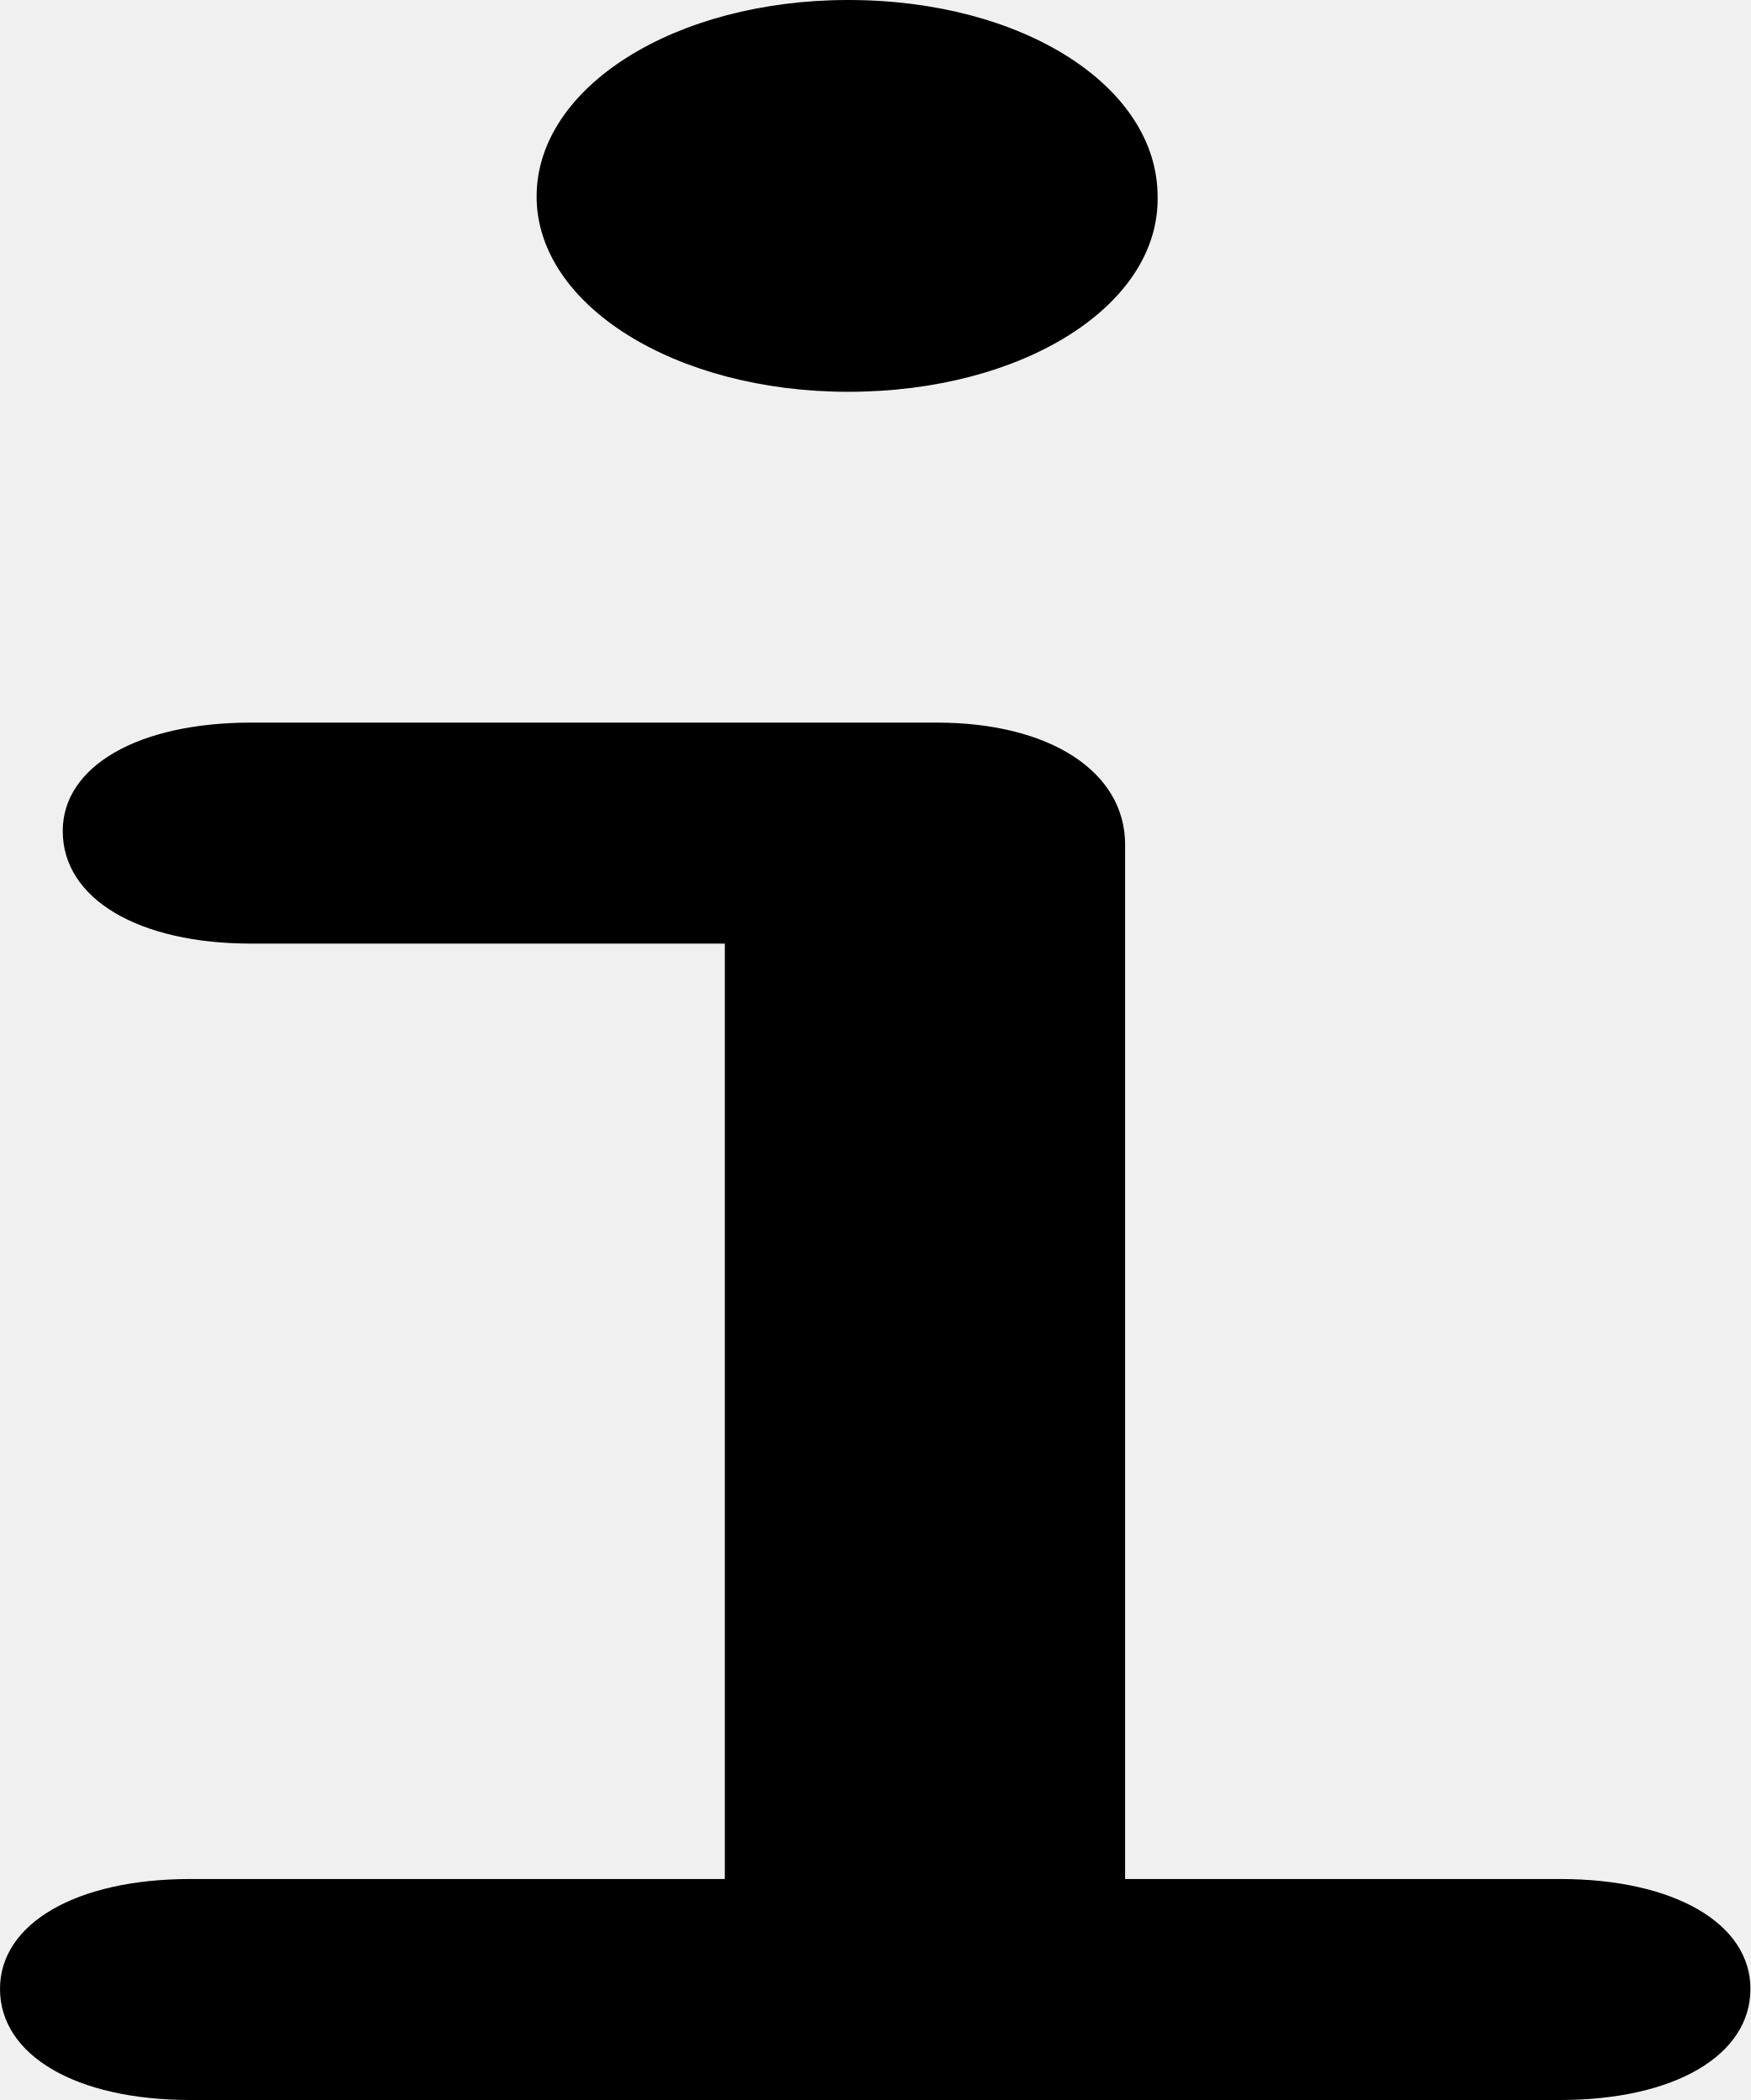
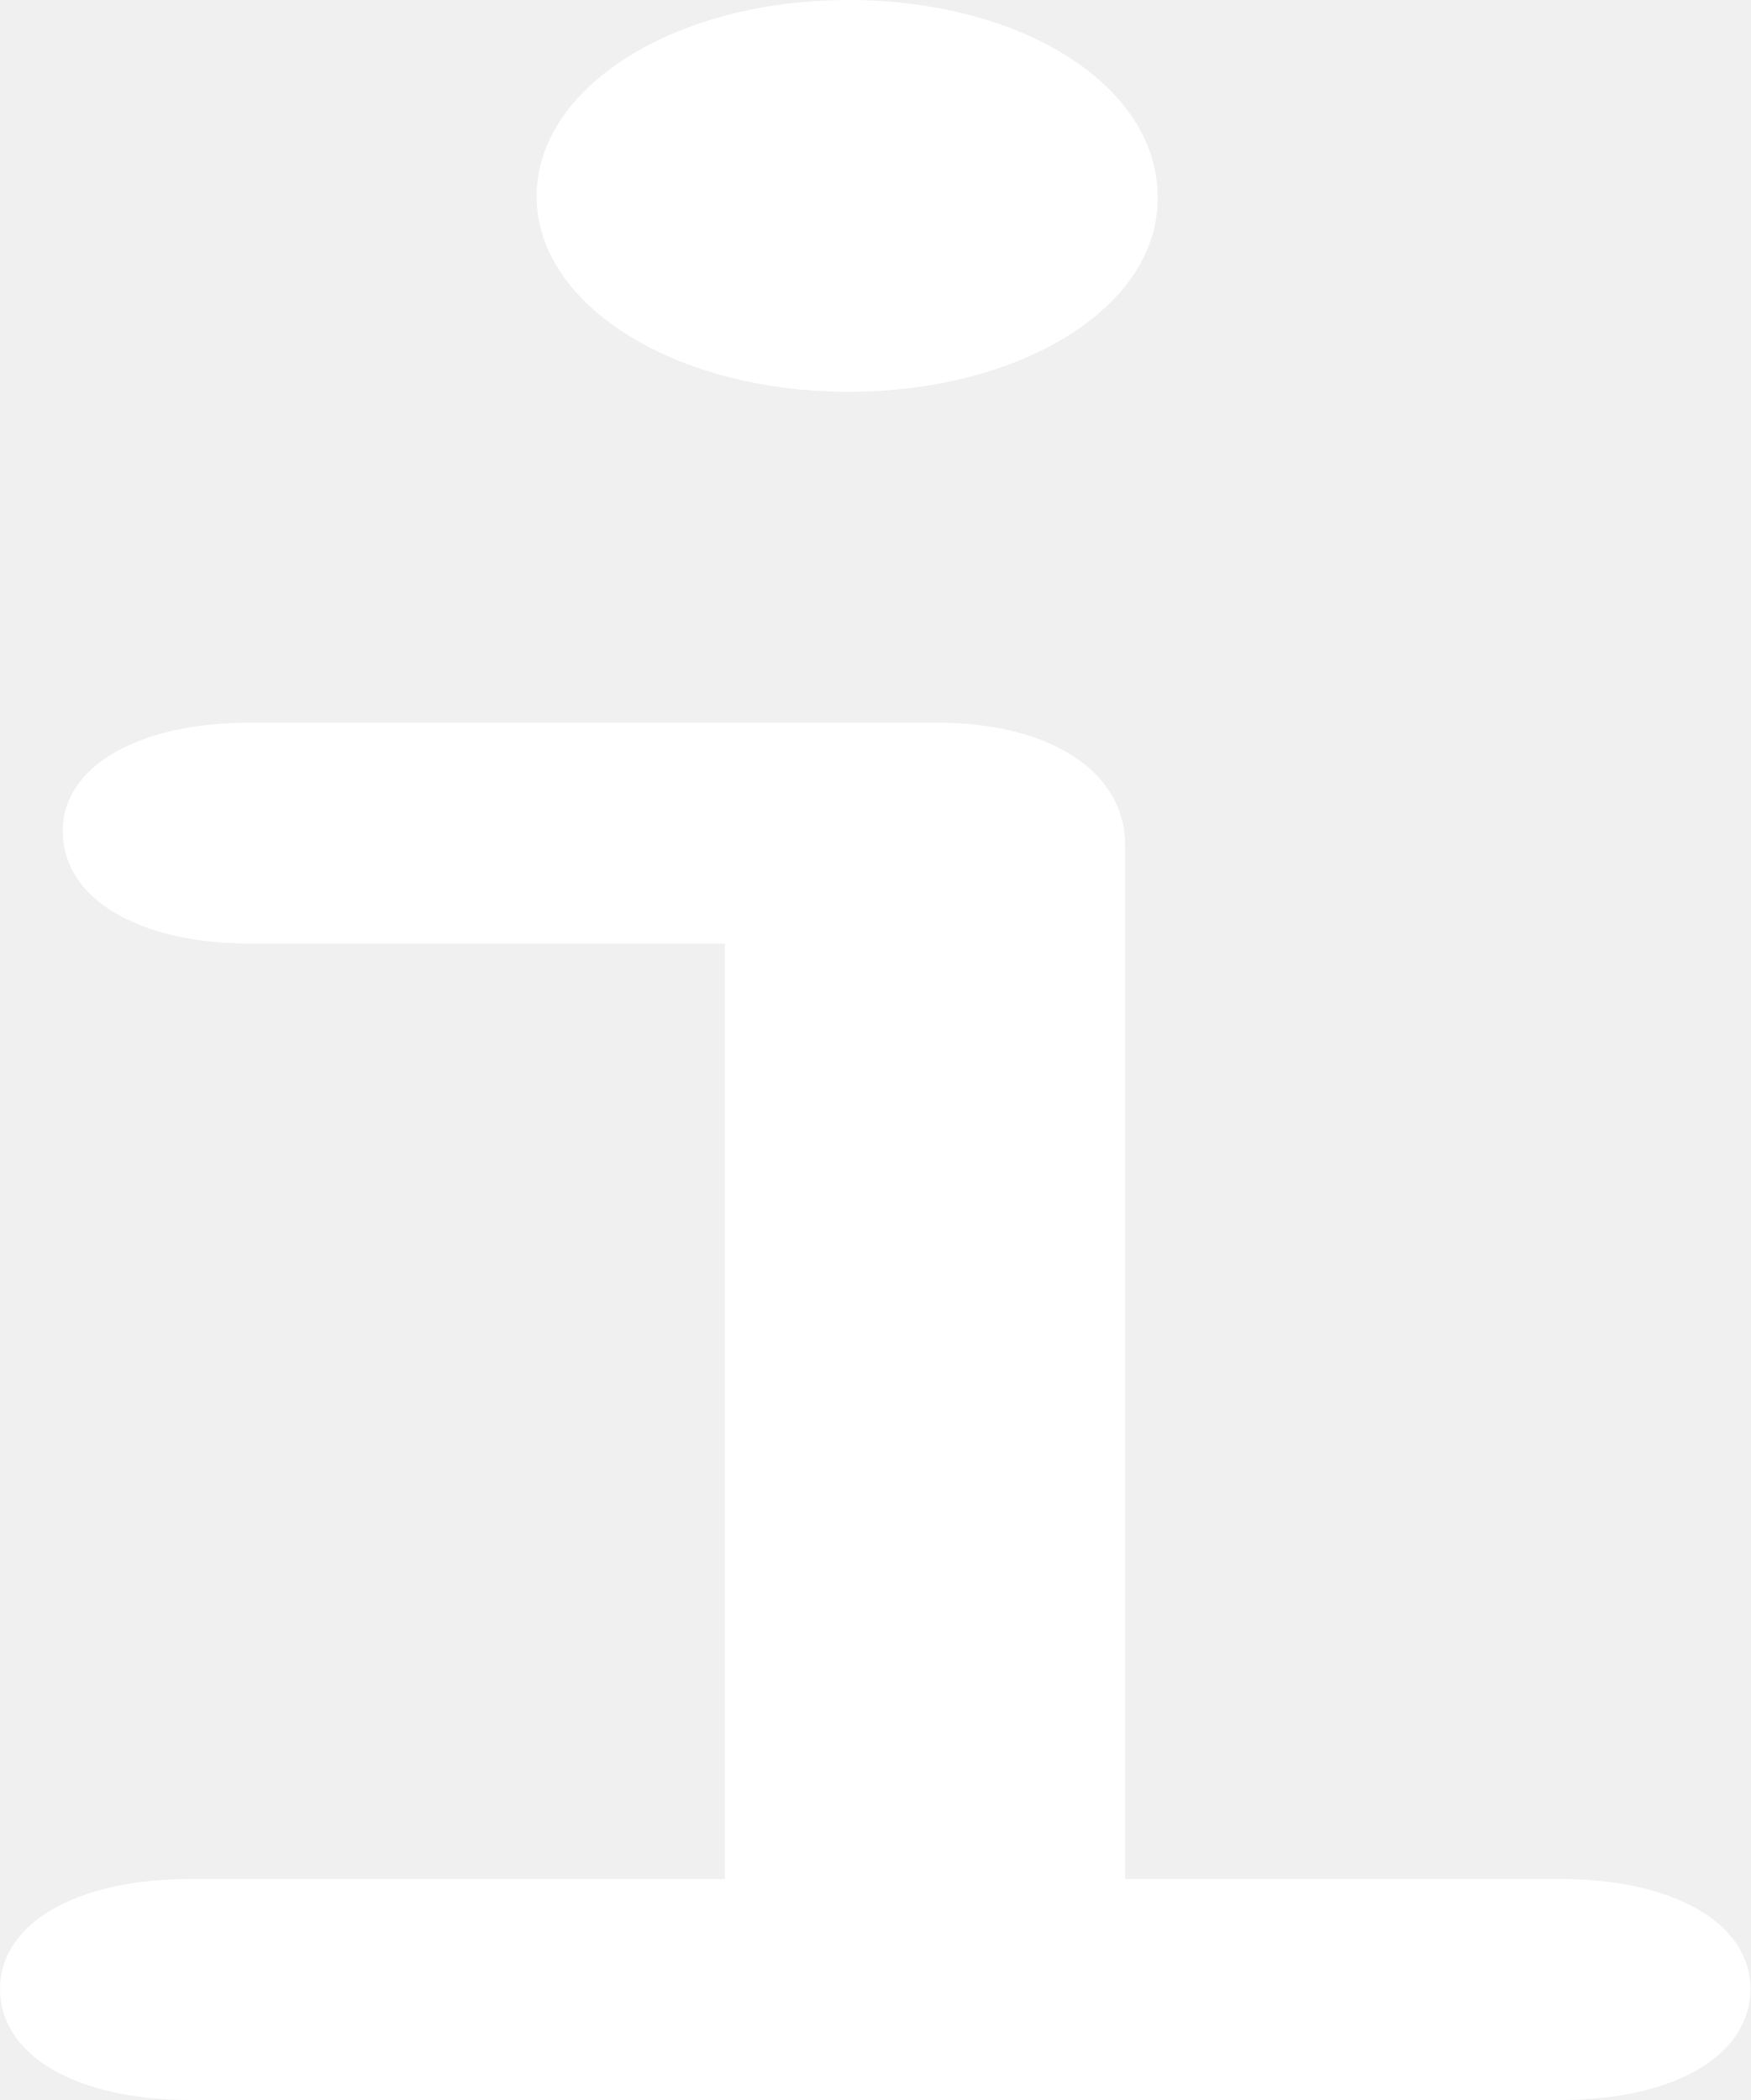
<svg xmlns="http://www.w3.org/2000/svg" width="25" height="30" viewBox="0 0 25 30" fill="none">
-   <path d="M7.664 2.808C7.664 4.358 9.642 5.597 12.114 5.597C14.617 5.597 16.564 4.358 16.533 2.808C16.533 1.24 14.617 0 12.114 0C9.642 0 7.664 1.24 7.664 2.808ZM0 28.412C0 29.361 1.082 30 2.719 30H22.28C23.918 30 25 29.361 25 28.412C25 27.482 23.918 26.843 22.28 26.843H16.069V12.066C16.069 11.02 14.988 10.323 13.381 10.323H3.585C1.978 10.323 0.896 10.943 0.896 11.872C0.896 12.841 1.978 13.48 3.585 13.48H10.352V26.843H2.719C1.082 26.843 0 27.482 0 28.412Z" fill="black" />
+   <path d="M7.664 2.808C7.664 4.358 9.642 5.597 12.114 5.597C14.617 5.597 16.564 4.358 16.533 2.808C16.533 1.24 14.617 0 12.114 0C9.642 0 7.664 1.24 7.664 2.808ZM0 28.412C0 29.361 1.082 30 2.719 30H22.28C23.918 30 25 29.361 25 28.412C25 27.482 23.918 26.843 22.28 26.843H16.069V12.066C16.069 11.02 14.988 10.323 13.381 10.323H3.585C1.978 10.323 0.896 10.943 0.896 11.872C0.896 12.841 1.978 13.48 3.585 13.48H10.352V26.843H2.719C1.082 26.843 0 27.482 0 28.412Z" fill="white" />
</svg>
